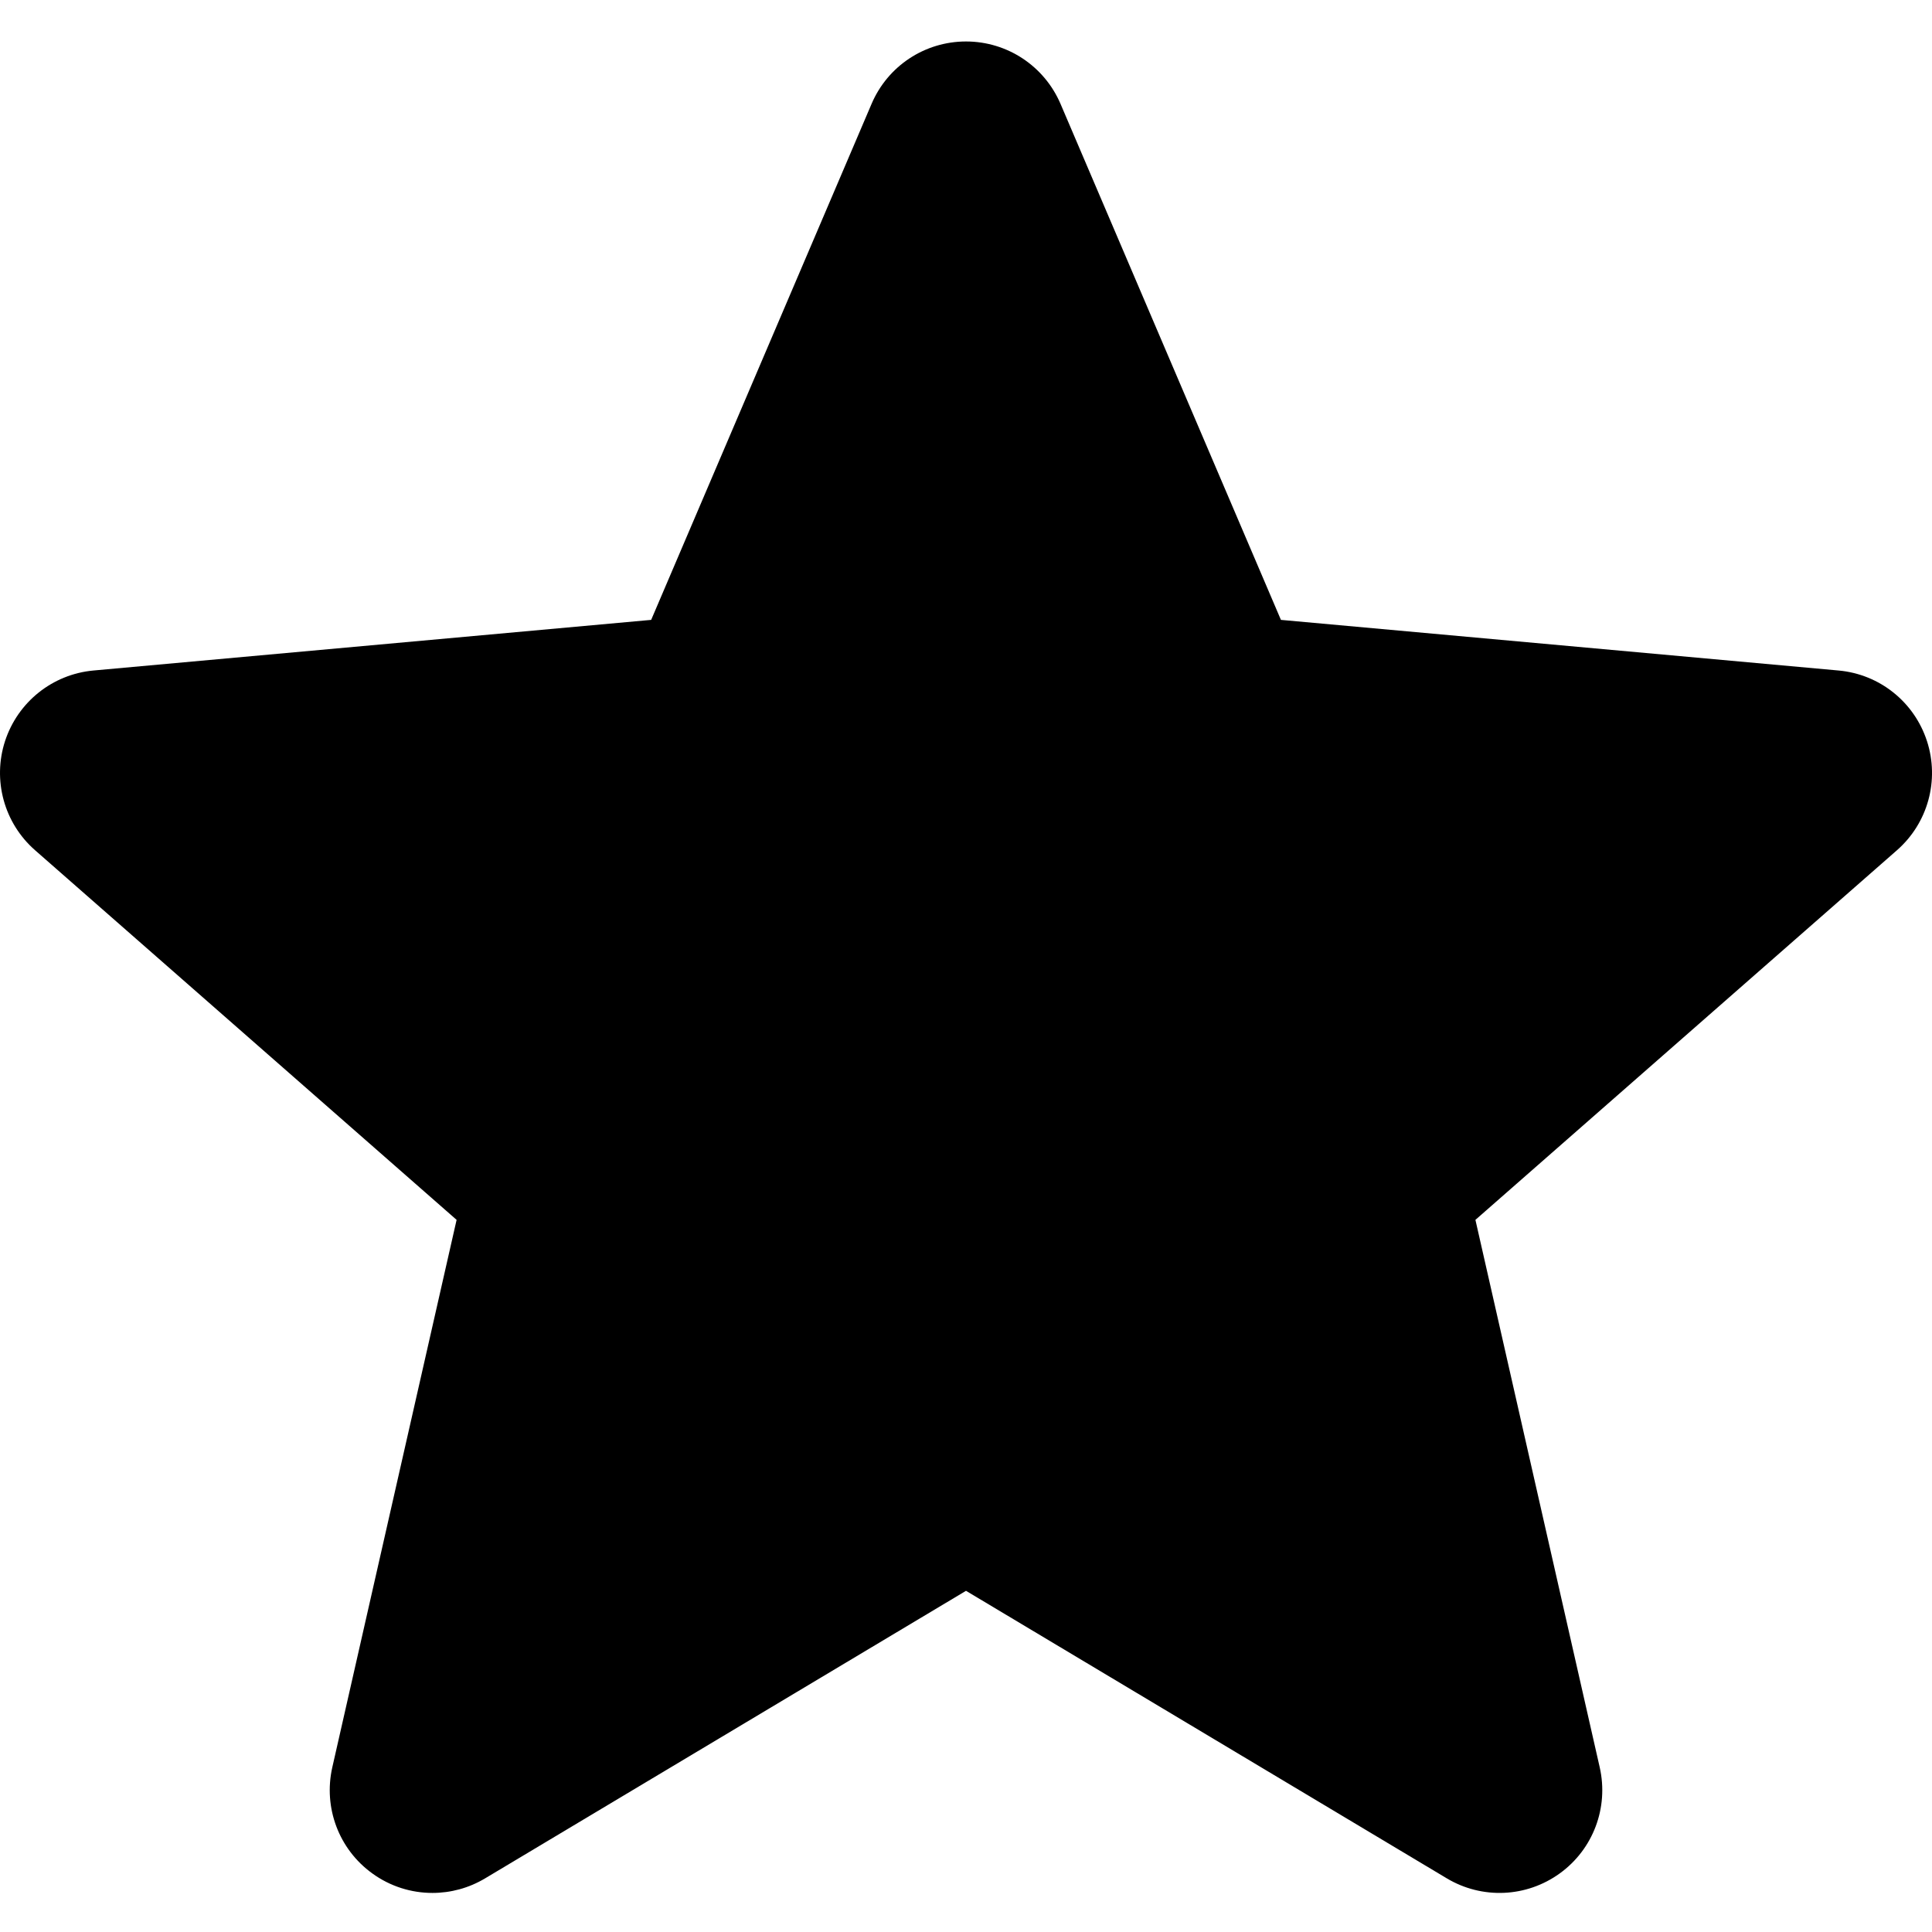
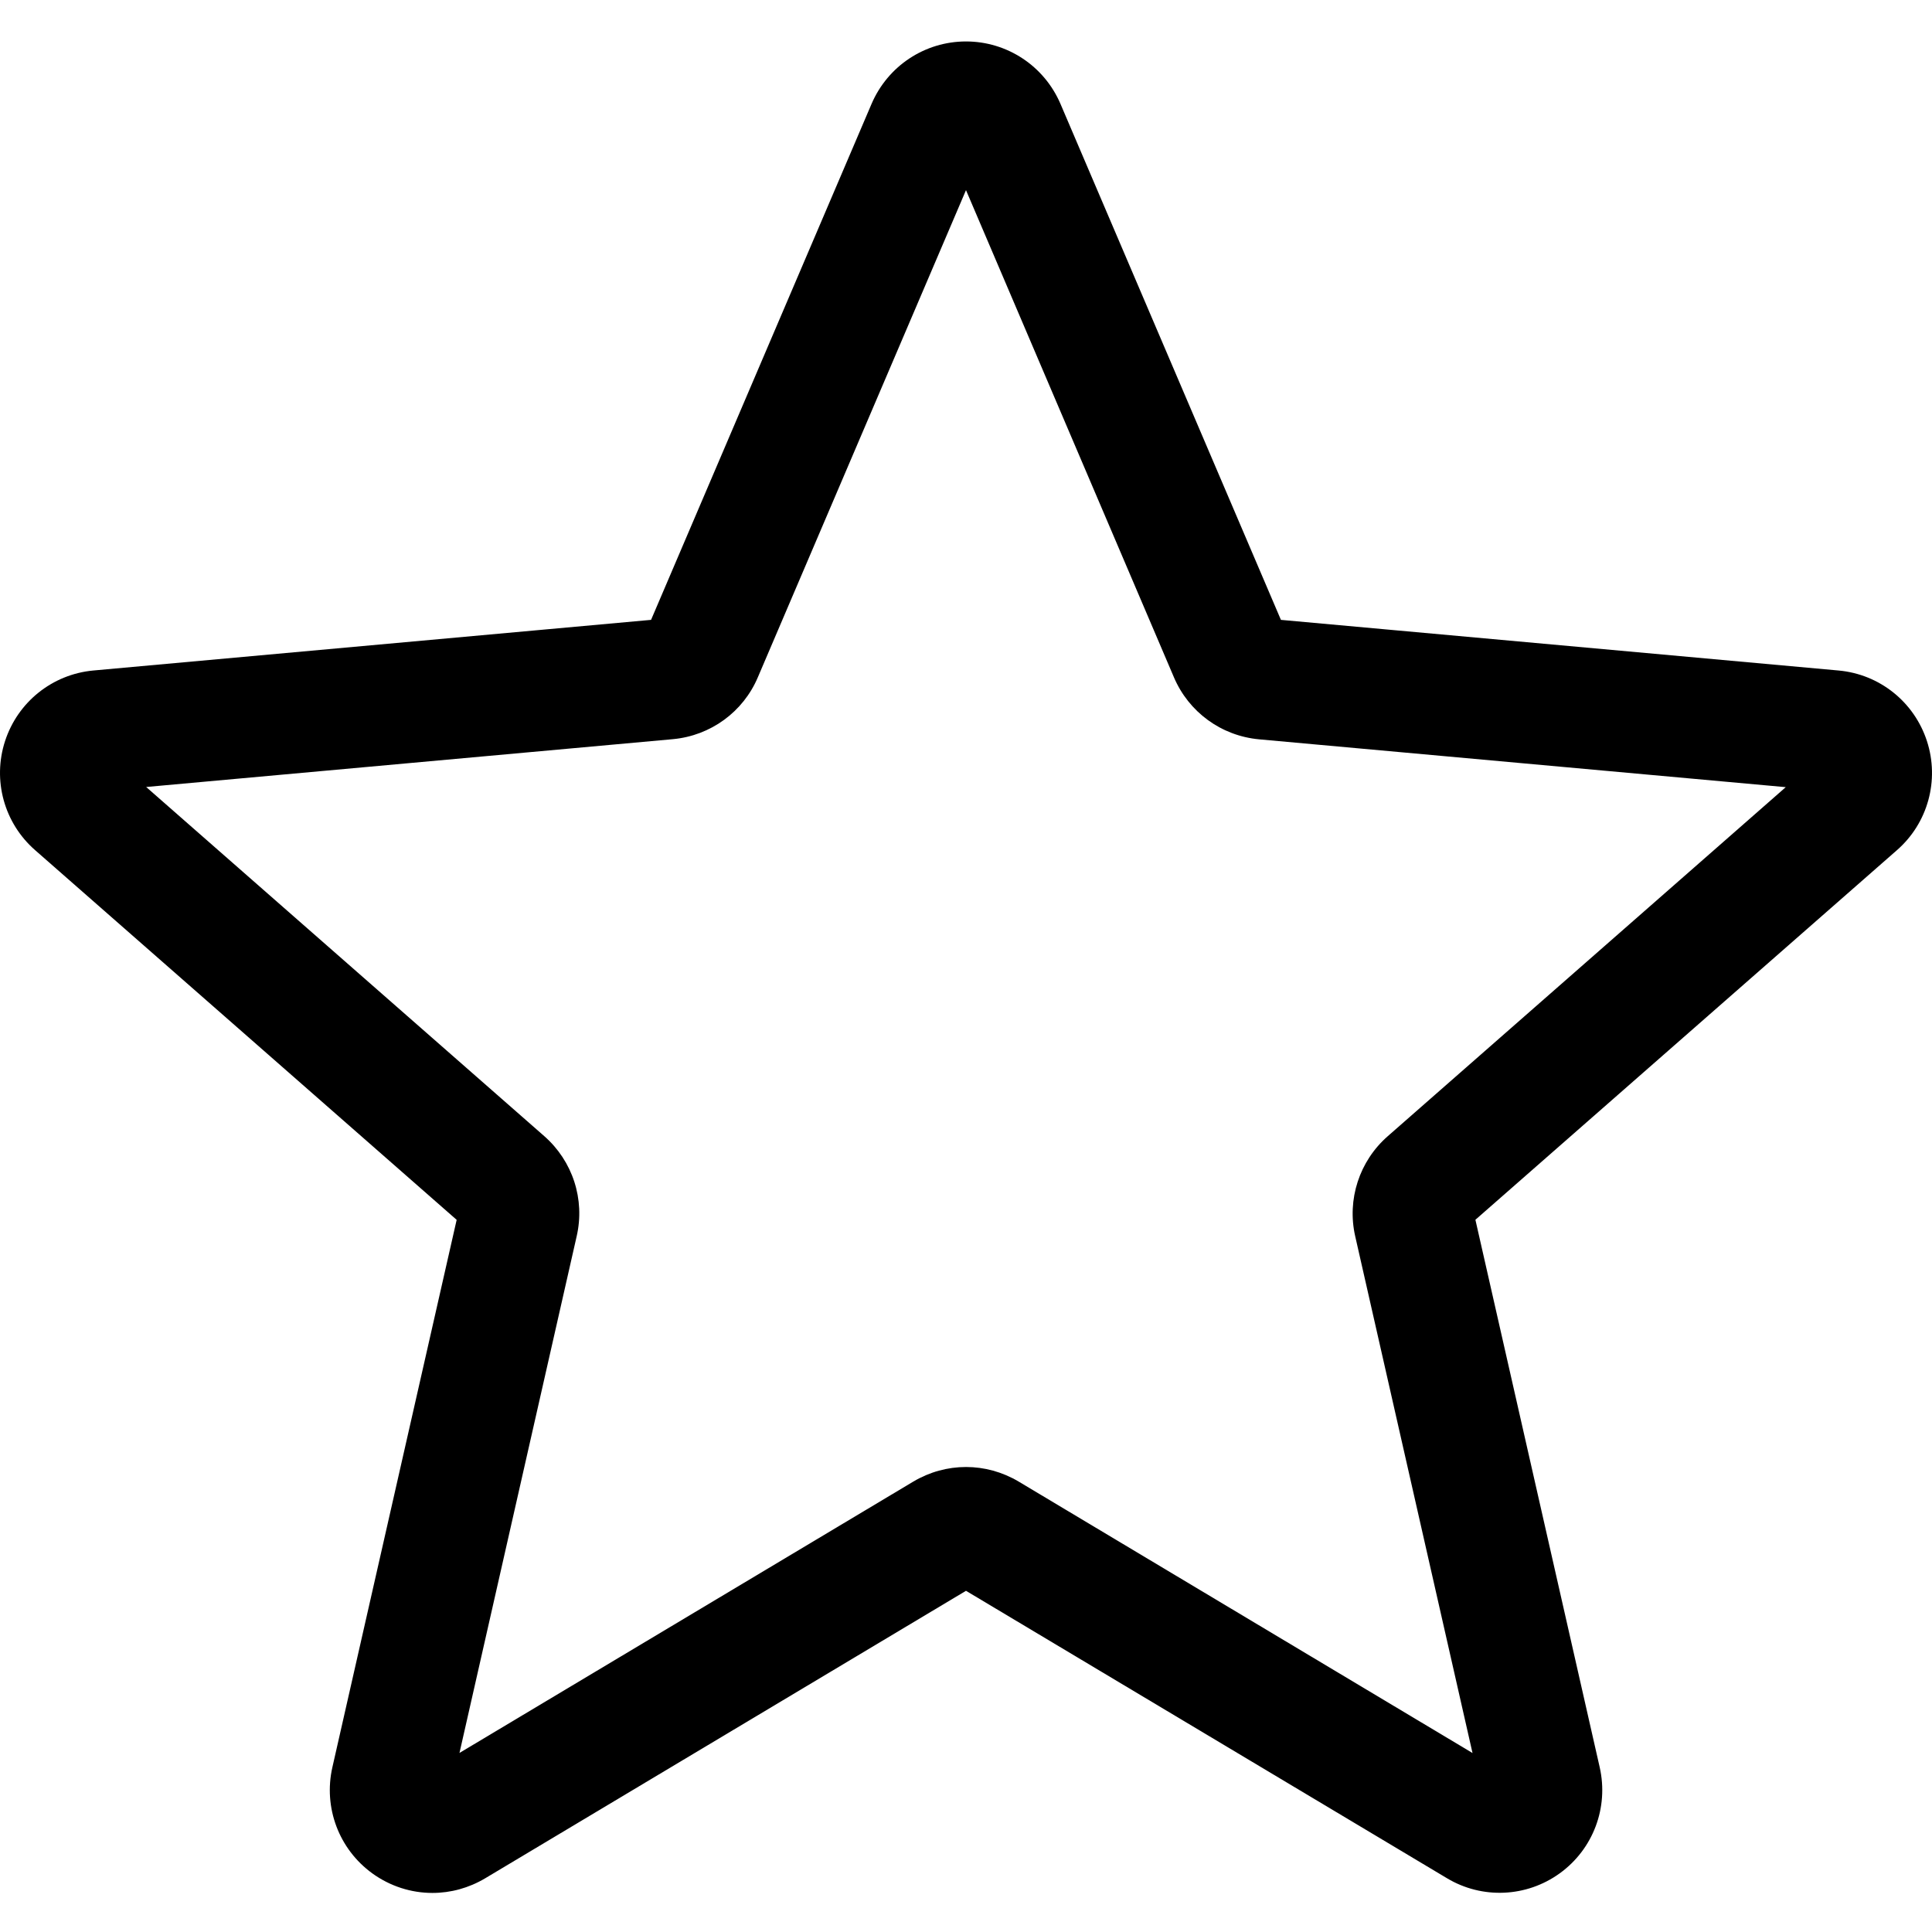
- <svg xmlns="http://www.w3.org/2000/svg" height="511pt" viewBox="0 -10 511.991 511" width="511pt">
-   <path d="m510.652 185.883c-3.371-10.367-12.566-17.707-23.402-18.688l-147.797-13.418-58.41-136.75c-4.312-10.047-14.125-16.531-25.047-16.531s-20.738 6.484-25.023 16.531l-58.41 136.75-147.82 13.418c-10.836 1-20.012 8.34-23.402 18.688-3.371 10.367-.258 21.738 7.938 28.926l111.723 97.965-32.941 145.086c-2.41 10.668 1.73 21.699 10.582 28.098 4.758 3.457 10.348 5.184 15.957 5.184 4.82 0 9.645-1.281 13.953-3.859l127.445-76.203 127.422 76.203c9.348 5.586 21.102 5.074 29.934-1.324 8.852-6.398 12.992-17.43 10.582-28.098l-32.941-145.086 111.723-97.965c8.191-7.188 11.309-18.535 7.938-28.926zm-252.203 223.723" />
+ <svg xmlns="http://www.w3.org/2000/svg" height="511pt" viewBox="0 -10 511.987 511" width="511pt">
+   <path d="m114.594 491.141c-5.609 0-11.18-1.75-15.934-5.188-8.855-6.418-12.992-17.449-10.582-28.094l32.938-145.09-111.703-97.961c-8.211-7.168-11.348-18.52-7.977-28.906 3.371-10.367 12.543-17.707 23.402-18.711l147.797-13.418 58.434-136.746c4.309-10.047 14.121-16.535 25.023-16.535 10.902 0 20.715 6.488 25.023 16.512l58.434 136.77 147.773 13.418c10.883.98 20.055 8.344 23.426 18.711 3.371 10.367.254 21.738-7.957 28.906l-111.703 97.941 32.938 145.086c2.414 10.668-1.727 21.699-10.578 28.098-8.832 6.398-20.609 6.891-29.91 1.301l-127.445-76.16-127.445 76.203c-4.309 2.559-9.109 3.863-13.953 3.863zm141.398-112.875c4.844 0 9.641 1.301 13.953 3.859l120.277 71.938-31.086-136.941c-2.219-9.746 1.09-19.922 8.621-26.516l105.473-92.5-139.543-12.672c-10.047-.918-18.688-7.234-22.613-16.492l-55.082-129.047-55.148 129.066c-3.883 9.195-12.523 15.512-22.547 16.43l-139.562 12.672 105.469 92.5c7.555 6.613 10.859 16.77 8.621 26.539l-31.062 136.938 120.277-71.914c4.309-2.559 9.109-3.859 13.953-3.859zm-84.586-221.848s0 .023-.023.043zm169.129-.062.023.043c0-.023 0-.023-.023-.043zm0 0" />
</svg>
